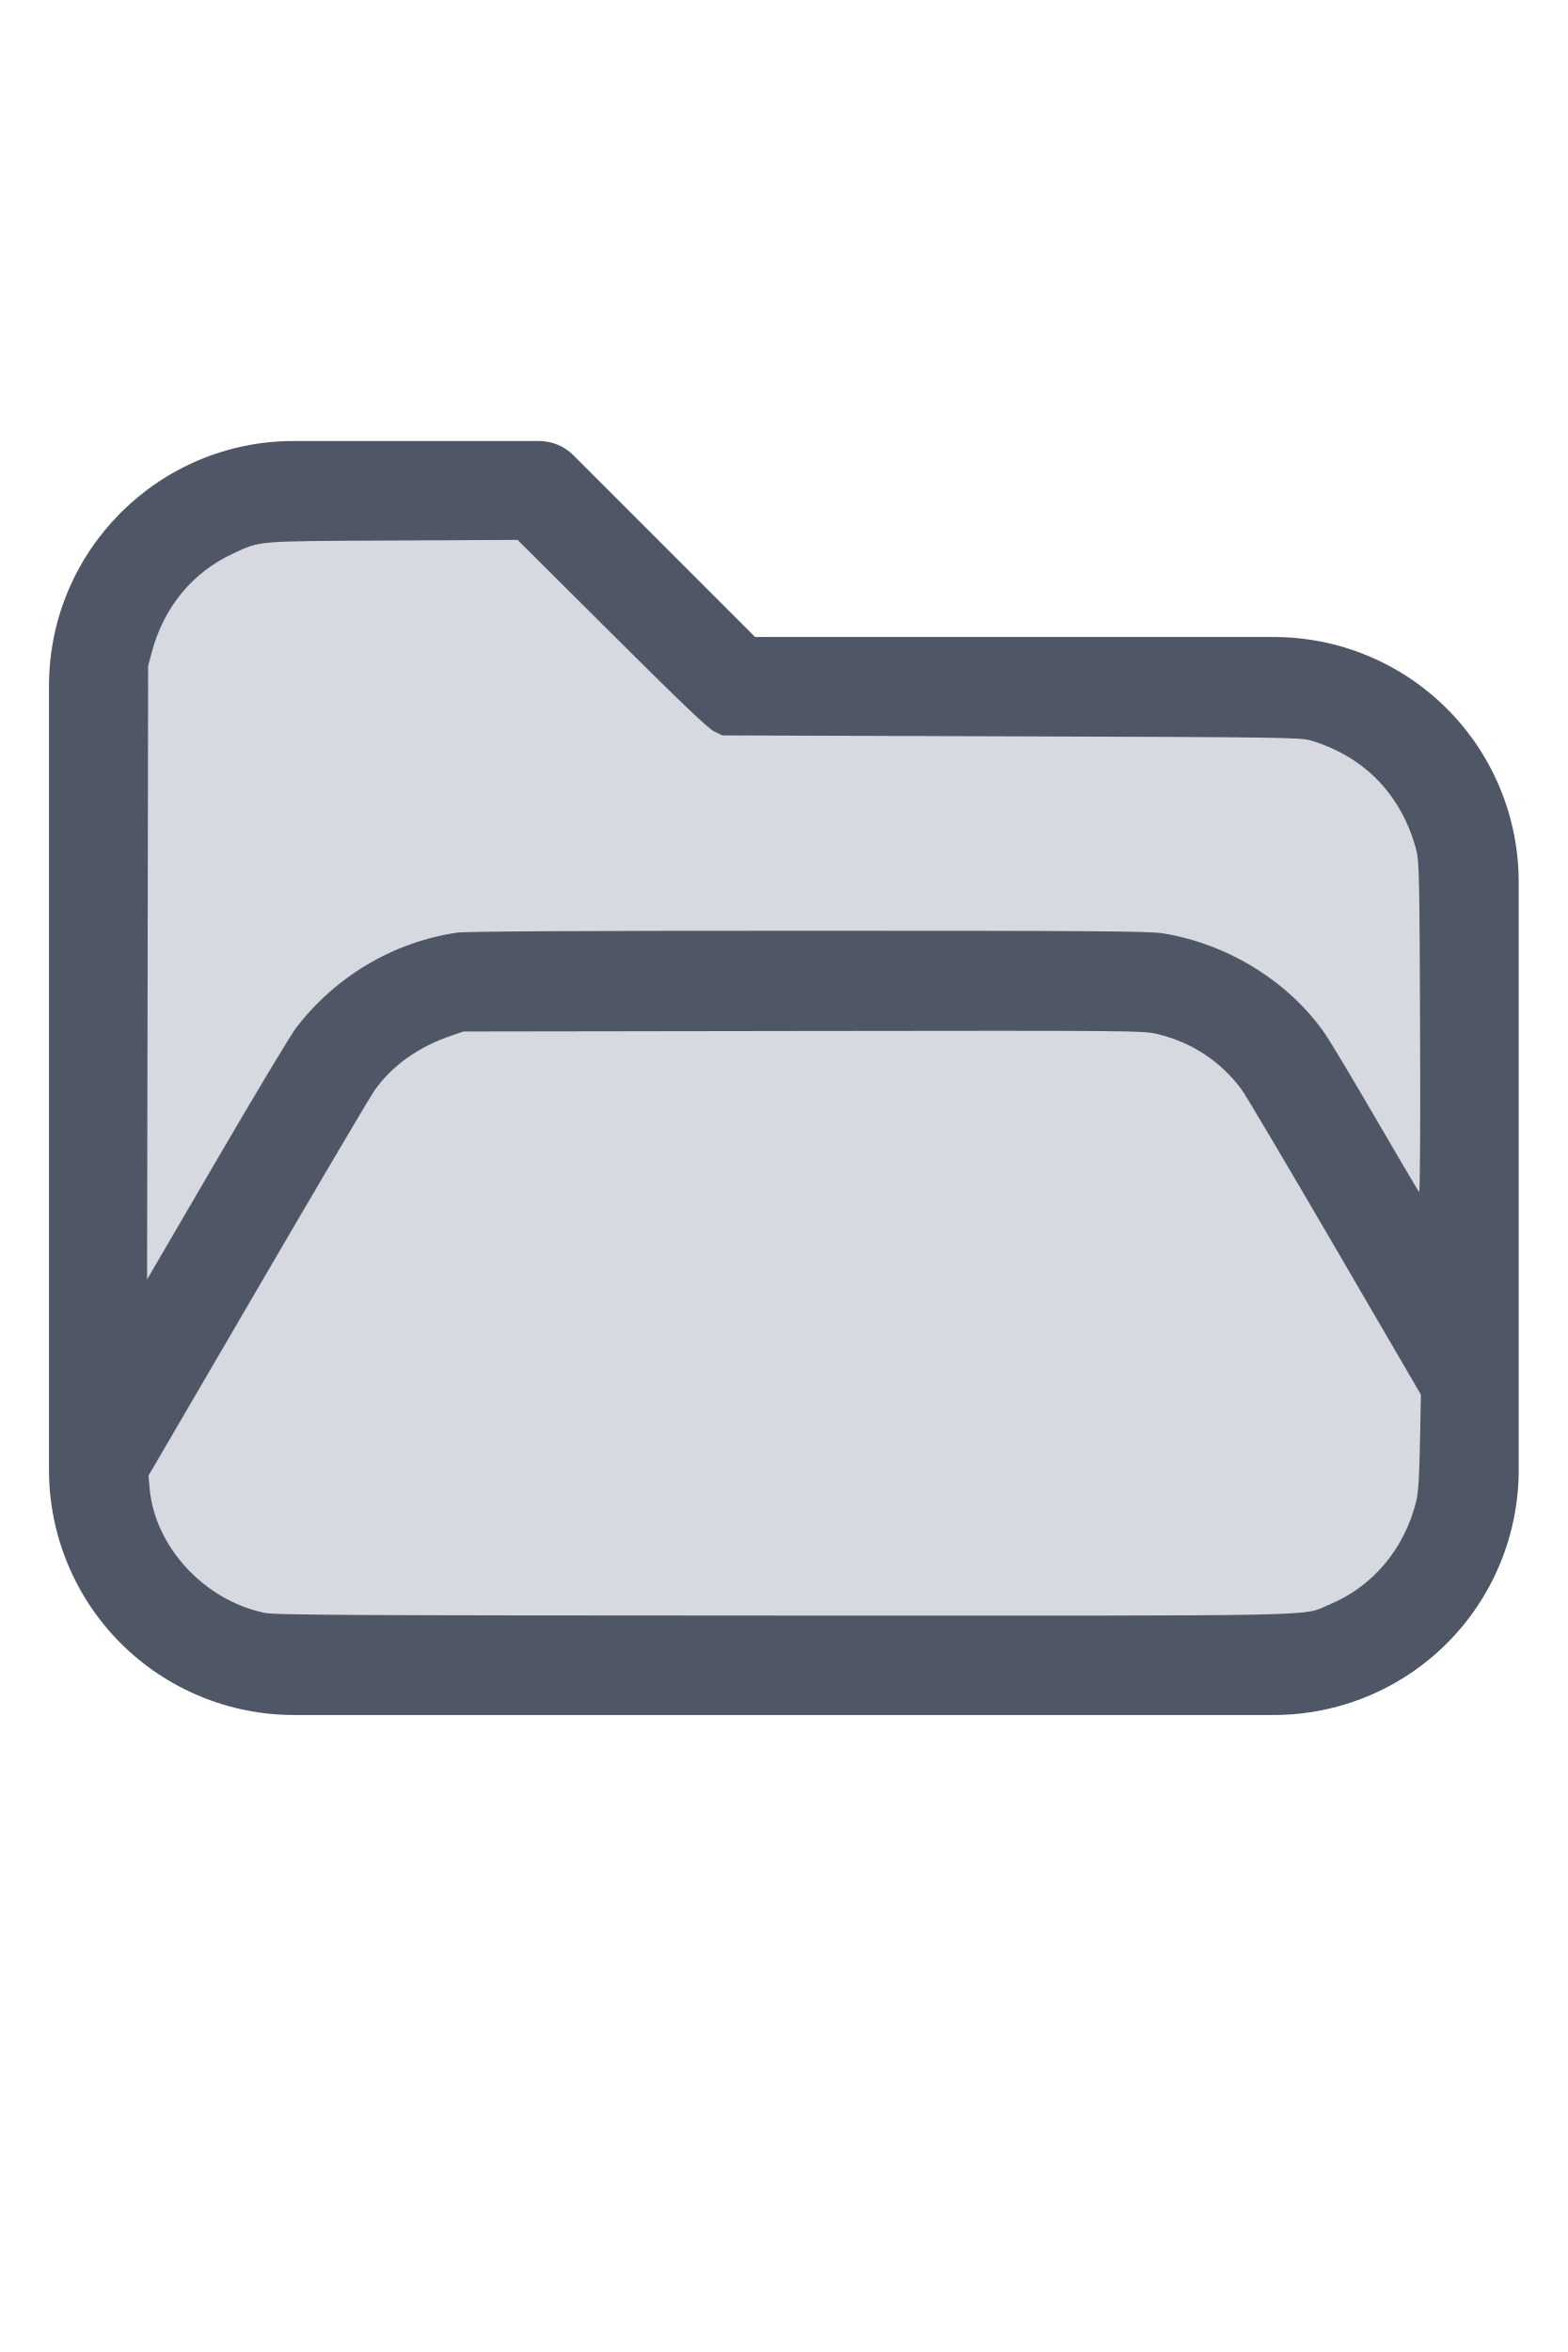
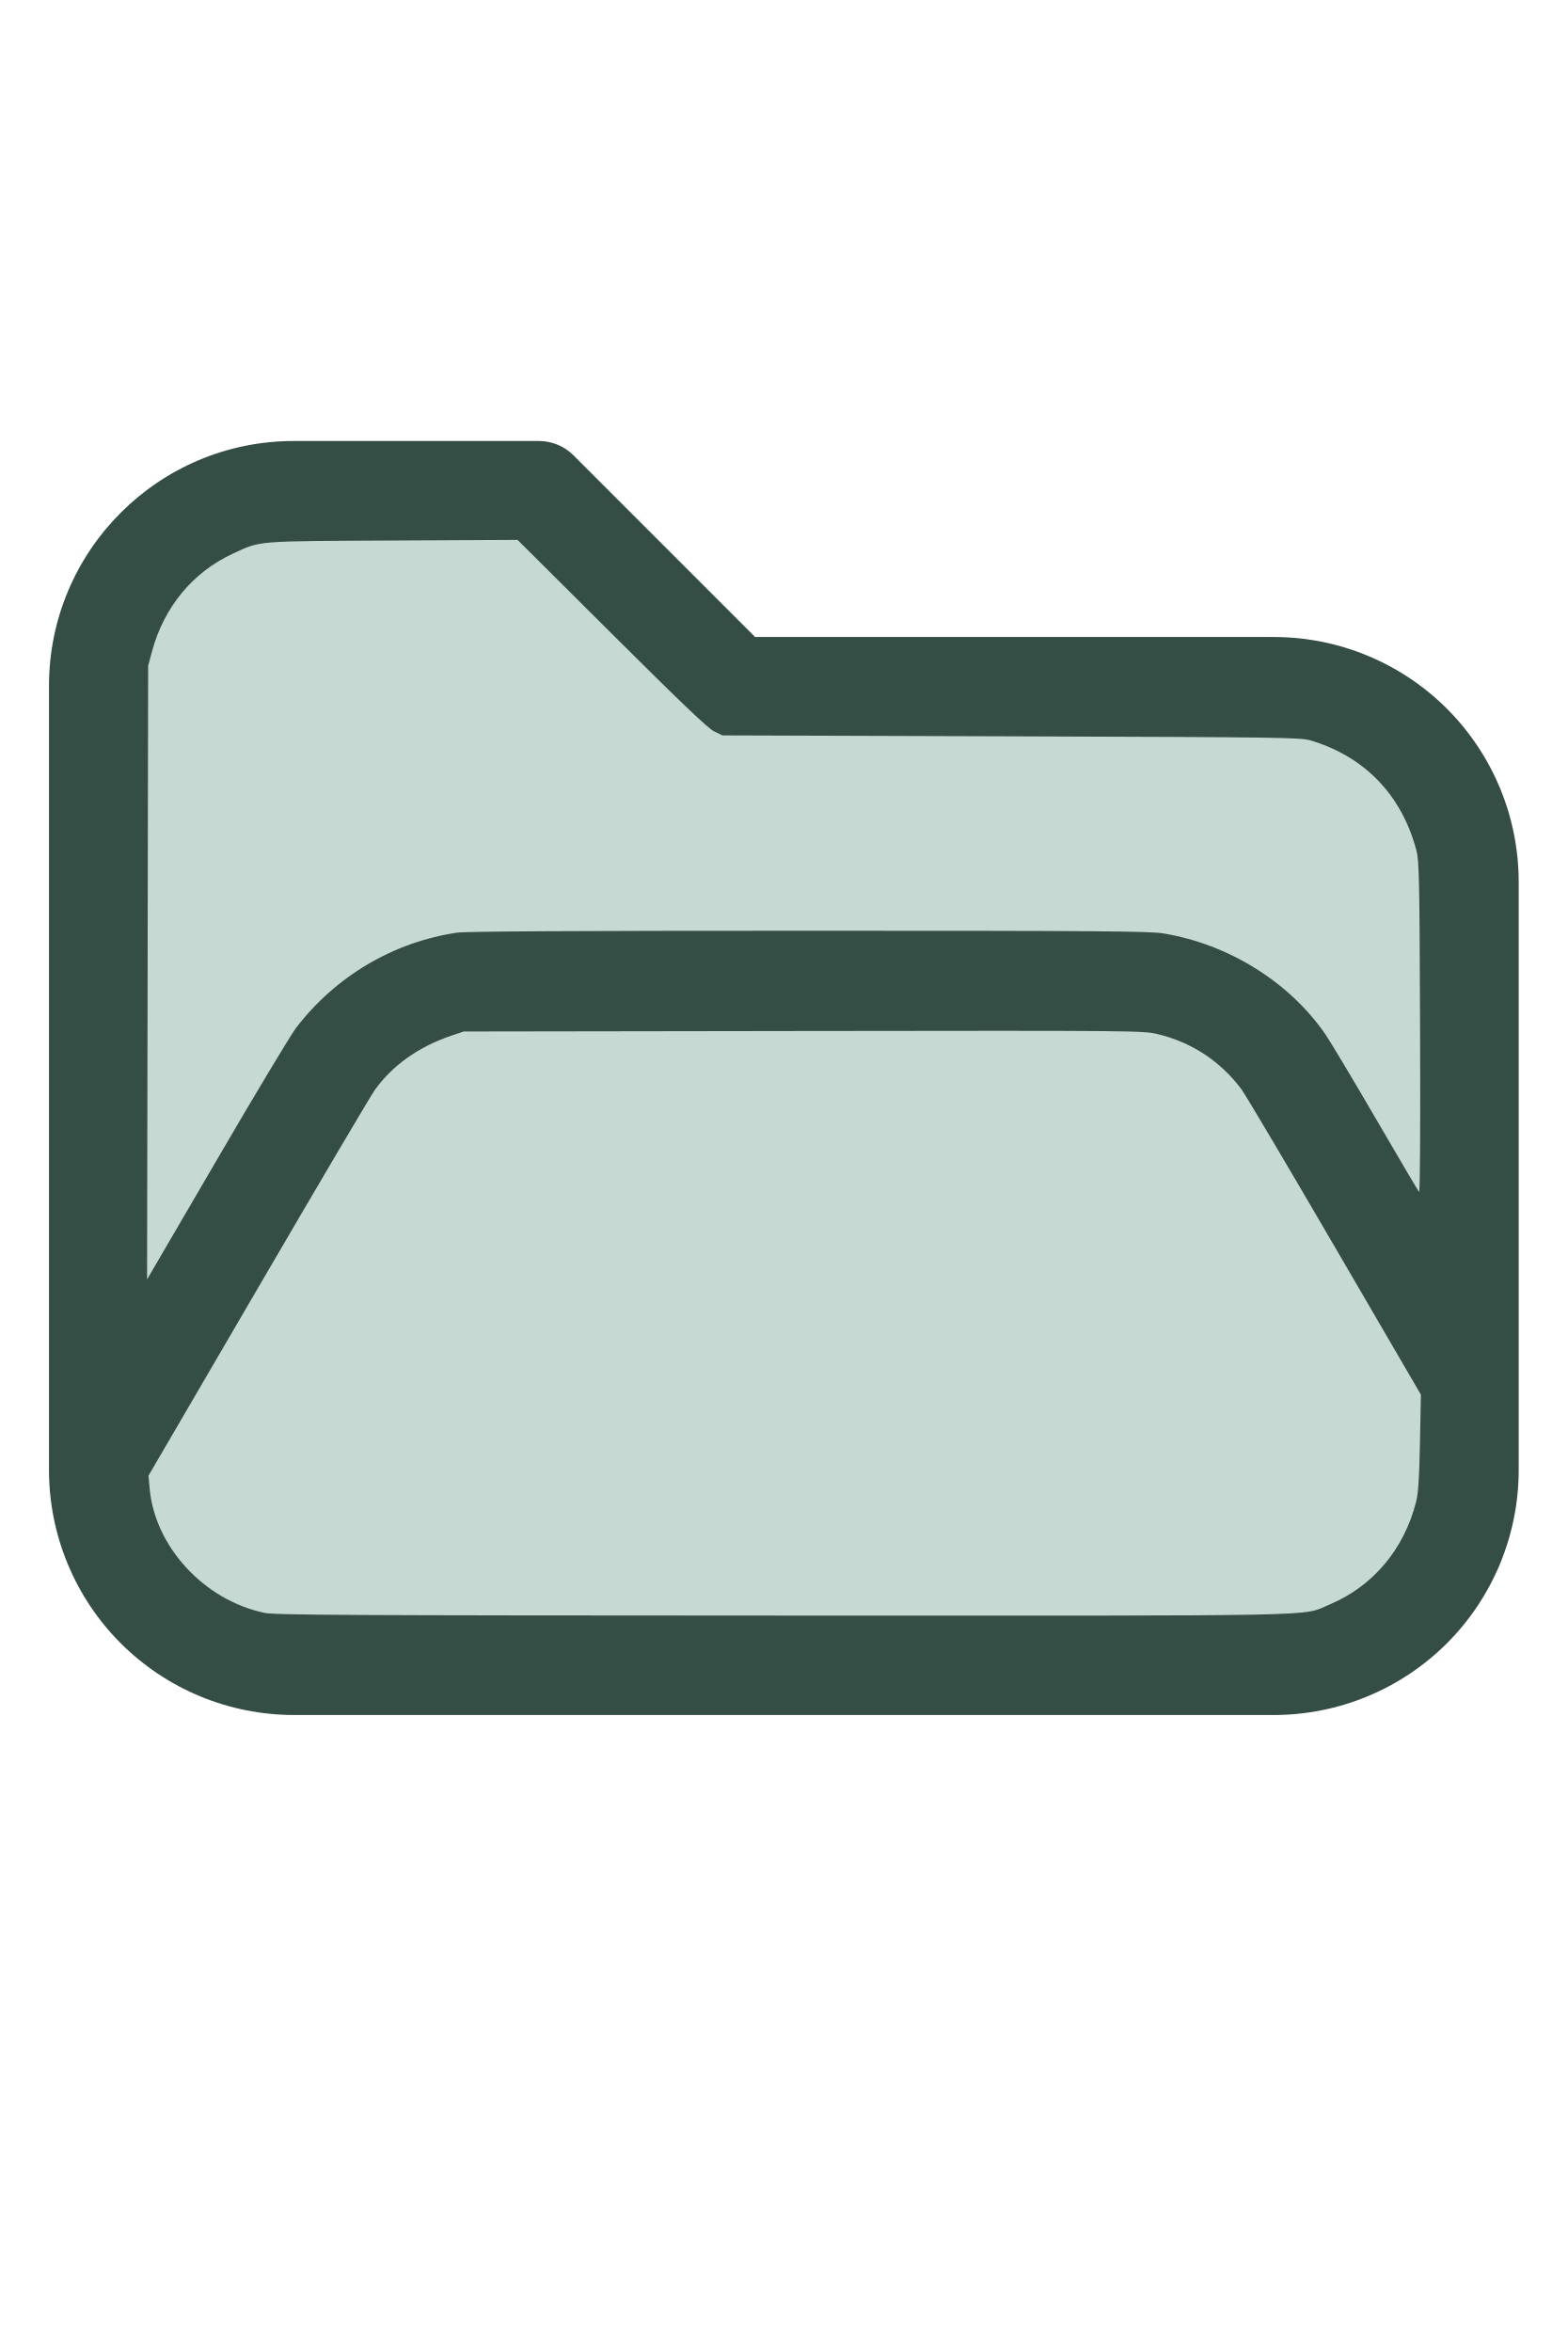
<svg xmlns="http://www.w3.org/2000/svg" version="1.1" width="16" height="24" viewBox="0 0 32 32" xml:space="preserve">
-   <g style="fill:#4F5665;">
+   <g style="fill:#344D45;">
    <path d="M1,5.998l0,16.002c-0,1.326 0.527,2.598 1.464,3.536c0.938,0.937 2.21,1.464 3.536,1.464c5.322,0 14.678,-0 20,0c1.326,0 2.598,-0.527 3.536,-1.464c0.937,-0.938 1.464,-2.21 1.464,-3.536c0,-3.486 0,-8.514 0,-12c0,-1.326 -0.527,-2.598 -1.464,-3.536c-0.938,-0.937 -2.21,-1.464 -3.536,-1.464c-0,0 -10.586,0 -10.586,0c0,-0 -3.707,-3.707 -3.707,-3.707c-0.187,-0.188 -0.442,-0.293 -0.707,-0.293l-5.002,0c-2.76,0 -4.998,2.238 -4.998,4.998Zm28,14.415l-3.456,-5.925c-0.538,-0.921 -1.524,-1.488 -2.591,-1.488c-0,0 -12.905,0 -12.906,0c-1.067,0 -2.053,0.567 -2.591,1.488l-4.453,7.635c0.03,0.751 0.342,1.465 0.876,1.998c0.562,0.563 1.325,0.879 2.121,0.879l20,0c0.796,0 1.559,-0.316 2.121,-0.879c0.563,-0.562 0.879,-1.325 0.879,-2.121l0,-1.587Zm0,-3.969l0,-6.444c0,-0.796 -0.316,-1.559 -0.879,-2.121c-0.562,-0.563 -1.325,-0.879 -2.121,-0.879c-7.738,0 -11,0 -11,0c-0.265,0 -0.52,-0.105 -0.707,-0.293c-0,0 -3.707,-3.707 -3.707,-3.707c-0,0 -4.588,0 -4.588,0c-1.656,0 -2.998,1.342 -2.998,2.998l0,12.16l2.729,-4.677c0.896,-1.536 2.54,-2.481 4.318,-2.481c3.354,0 9.552,0 12.906,0c1.778,0 3.422,0.945 4.318,2.481l1.729,2.963Z" id="path2" />
  </g>
-   <g style="fill:#D6D9DF;stroke-width:0;">
+   <g style="fill:#C7D9D3;stroke-width:0;">
    <path d="M 5.388,24.913 C 4.16,24.651 3.157,23.559 3.054,22.371 L 3.031,22.116 5.261,18.294 C 6.487,16.191 7.56,14.373 7.645,14.253 8.004,13.746 8.542,13.363 9.21,13.137 l 0.255,-0.086 6.929,-0.01 c 6.805,-0.009 6.935,-0.008 7.234,0.063 0.696,0.165 1.29,0.557 1.715,1.13 0.082,0.11 0.939,1.557 1.905,3.215 l 1.756,3.014 -0.019,0.972 c -0.014,0.725 -0.034,1.032 -0.078,1.209 -0.243,0.971 -0.887,1.735 -1.772,2.103 -0.588,0.244 0.247,0.227 -11.162,0.224 -9.028,-0.003 -10.364,-0.01 -10.586,-0.057 z" id="path199" />
    <path d="M 3.013,11.85 3.024,5.588 3.102,5.297 C 3.348,4.386 3.936,3.676 4.757,3.297 5.329,3.033 5.181,3.045 8.013,3.031 l 2.552,-0.013 1.919,1.911 c 1.404,1.398 1.964,1.933 2.089,1.995 l 0.171,0.084 5.898,0.019 c 5.553,0.018 5.91,0.023 6.116,0.085 1.102,0.332 1.857,1.118 2.154,2.244 0.056,0.214 0.064,0.564 0.075,3.622 0.008,2.032 -5.42e-4,3.371 -0.02,3.349 -0.018,-0.02 -0.414,-0.691 -0.88,-1.492 -0.466,-0.801 -0.931,-1.578 -1.033,-1.727 -0.736,-1.069 -1.984,-1.844 -3.316,-2.06 -0.28,-0.045 -1.345,-0.053 -7.239,-0.053 -4.714,-1.09e-4 -6.993,0.012 -7.172,0.039 -1.3,0.193 -2.477,0.89 -3.284,1.944 -0.108,0.141 -0.836,1.353 -1.618,2.695 L 3.002,18.111 Z" id="path201" />
  </g>
</svg>
